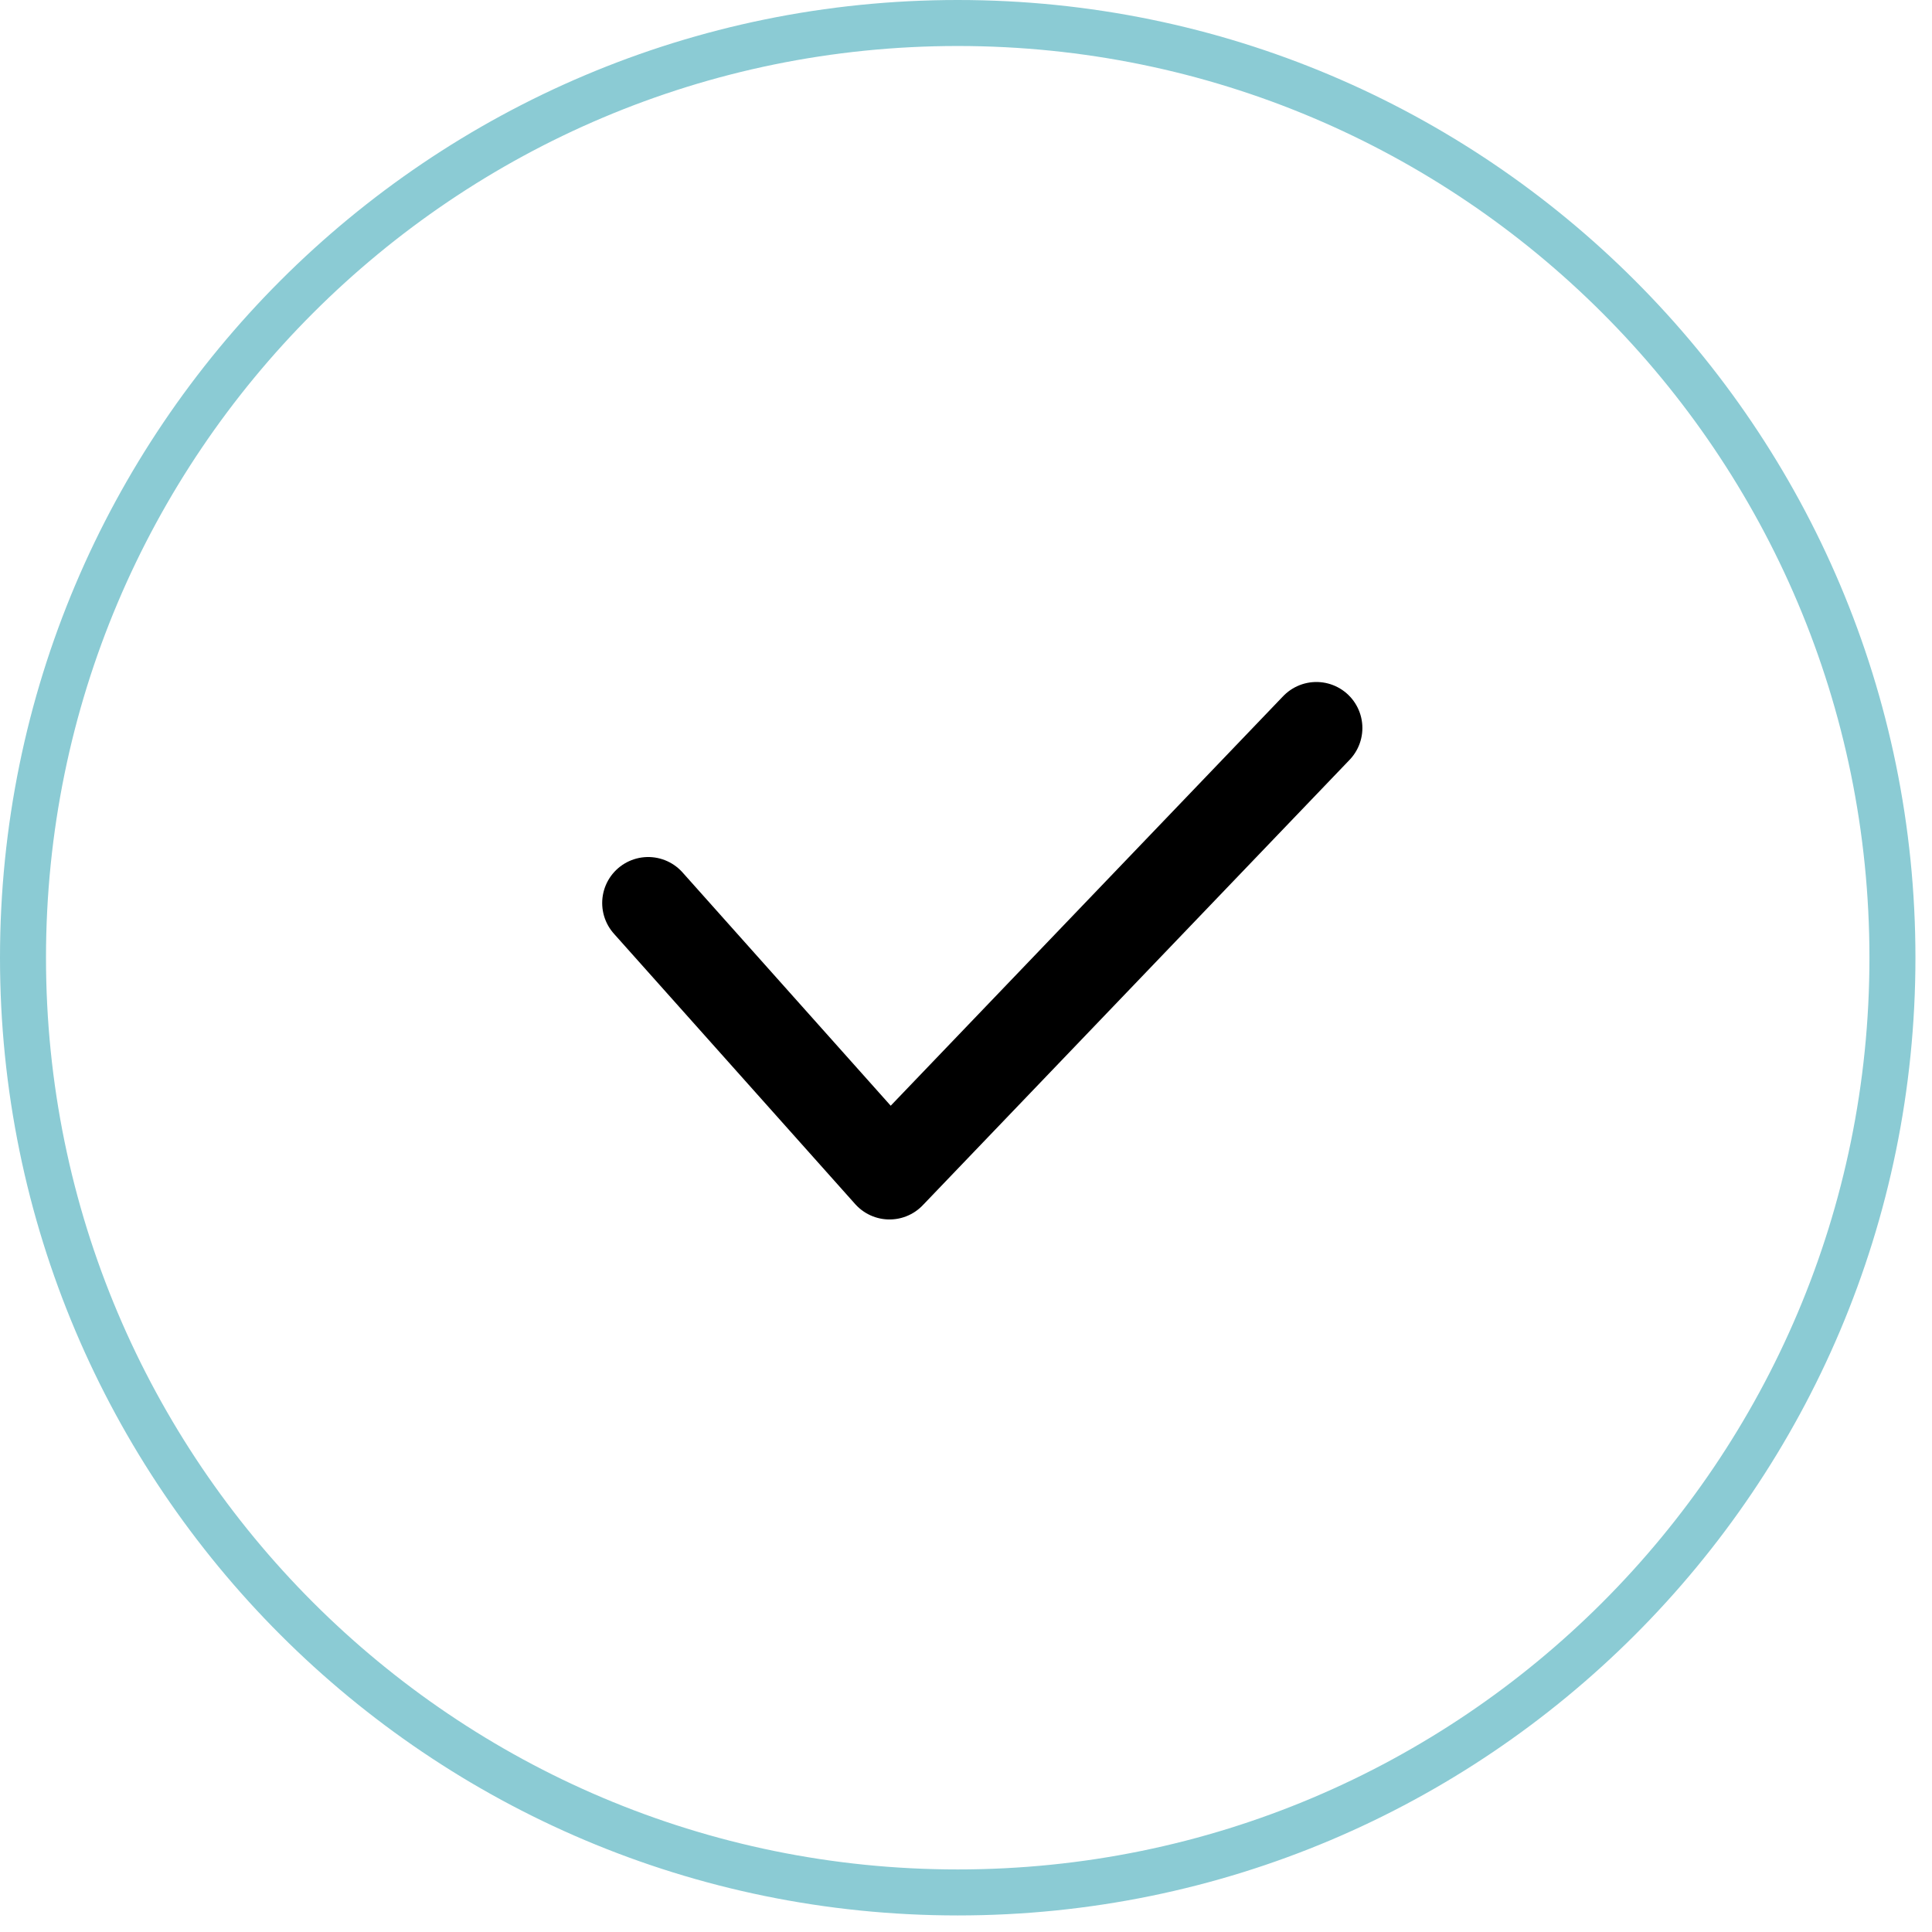
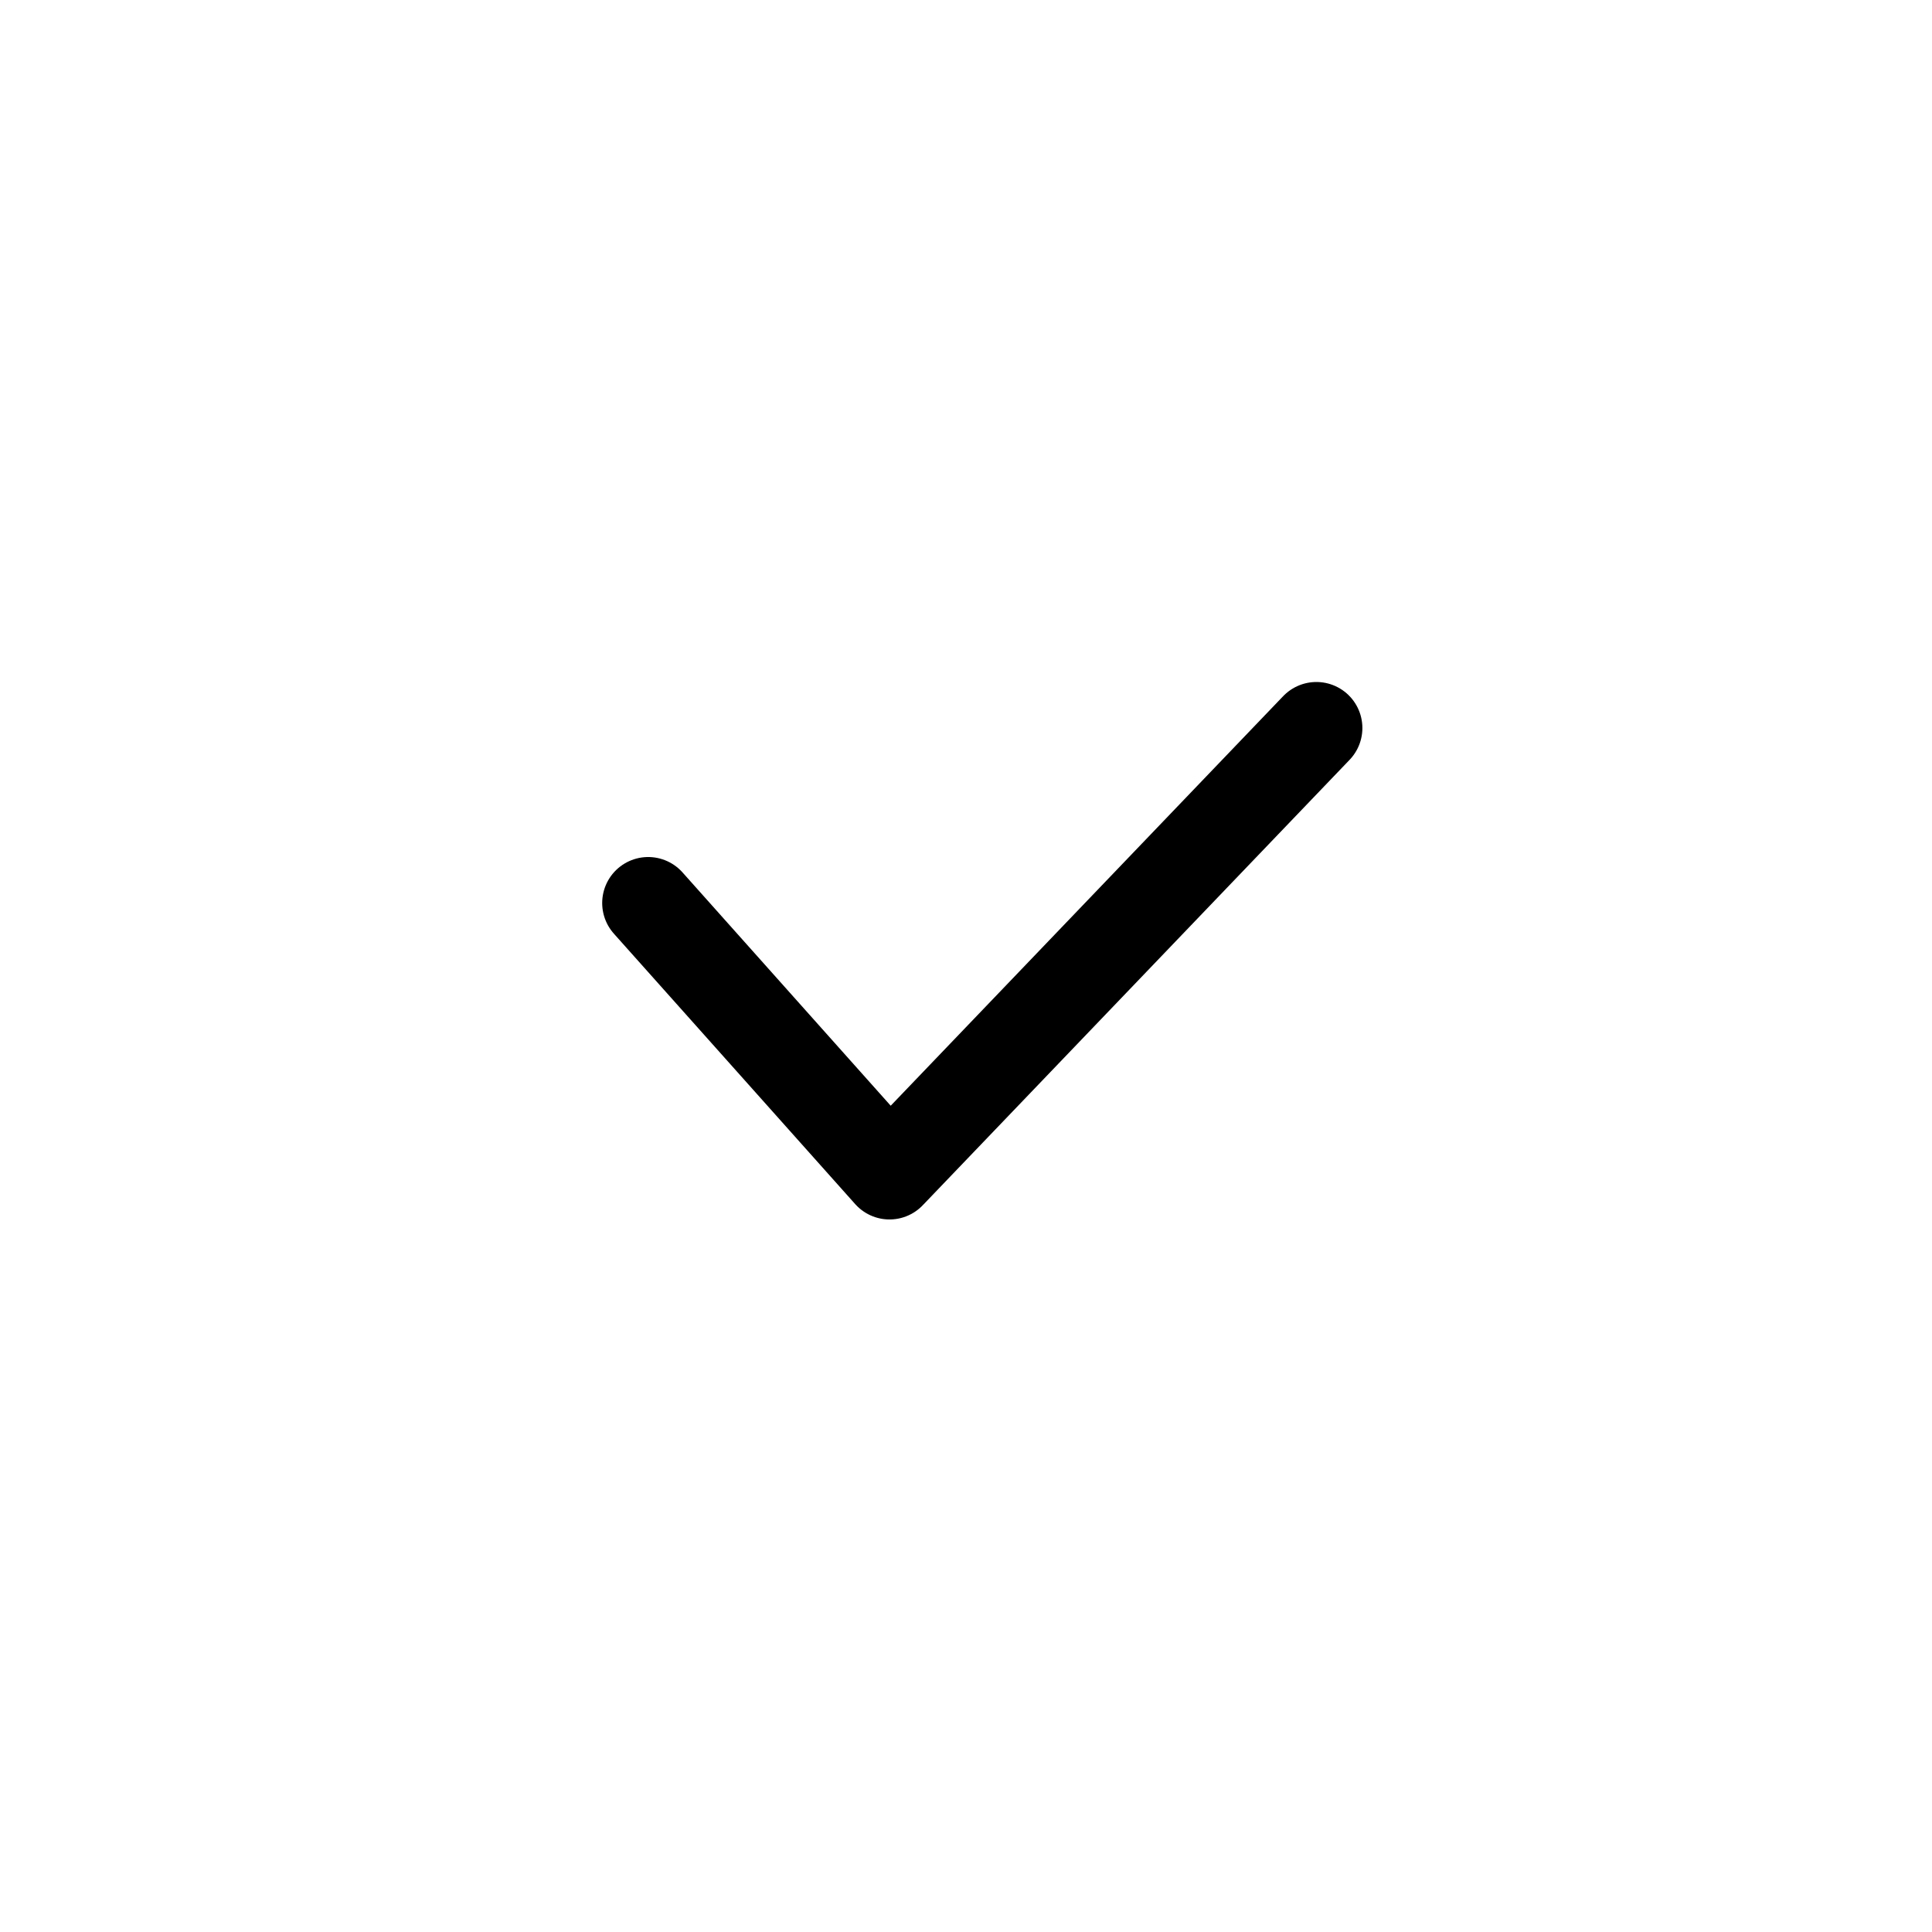
<svg xmlns="http://www.w3.org/2000/svg" width="42" height="42" viewBox="0 0 42 42" fill="none">
-   <path d="M20.82 0.5C9.598 0.5 0.5 9.598 0.5 20.82C0.5 32.043 9.598 41.14 20.82 41.14C32.043 41.14 41.14 32.043 41.14 20.82C41.14 9.598 32.043 0.5 20.82 0.5Z" stroke="#8BCBD4" />
  <path d="M14.091 19.631L19.337 25.51L28.617 15.826" stroke="currentColor" stroke-width="2" stroke-linecap="round" stroke-linejoin="round" />
</svg>
